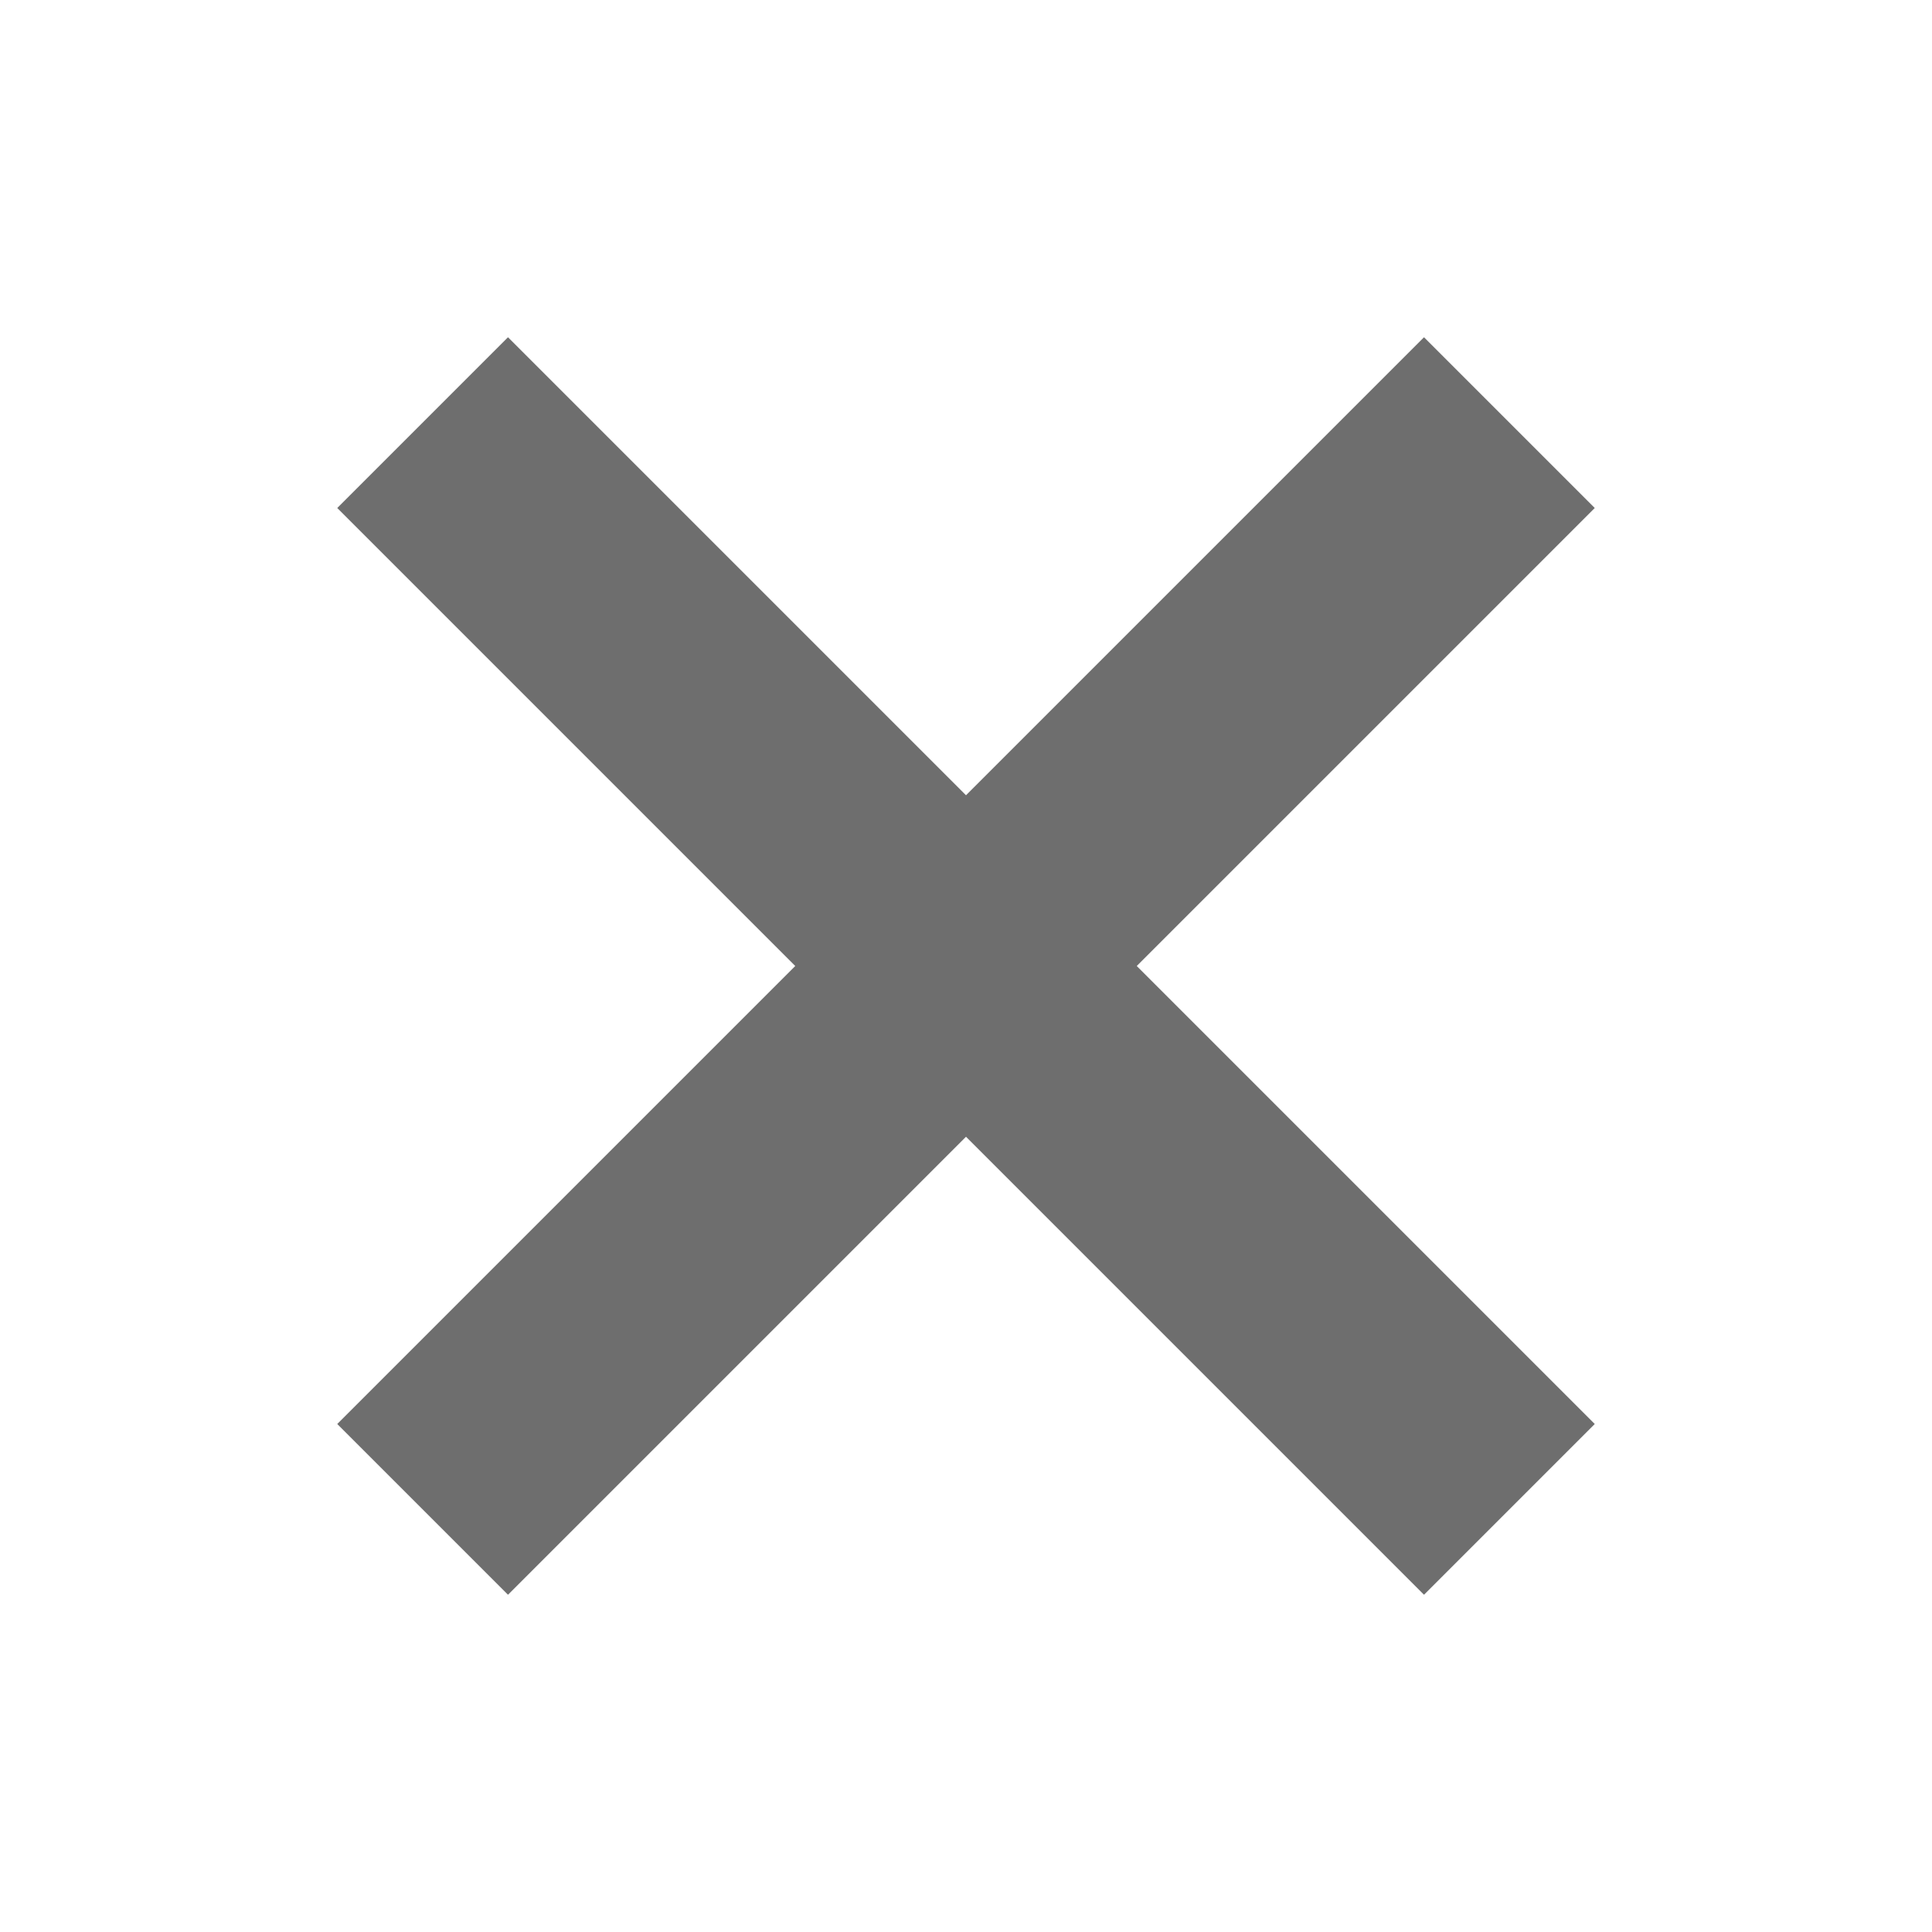
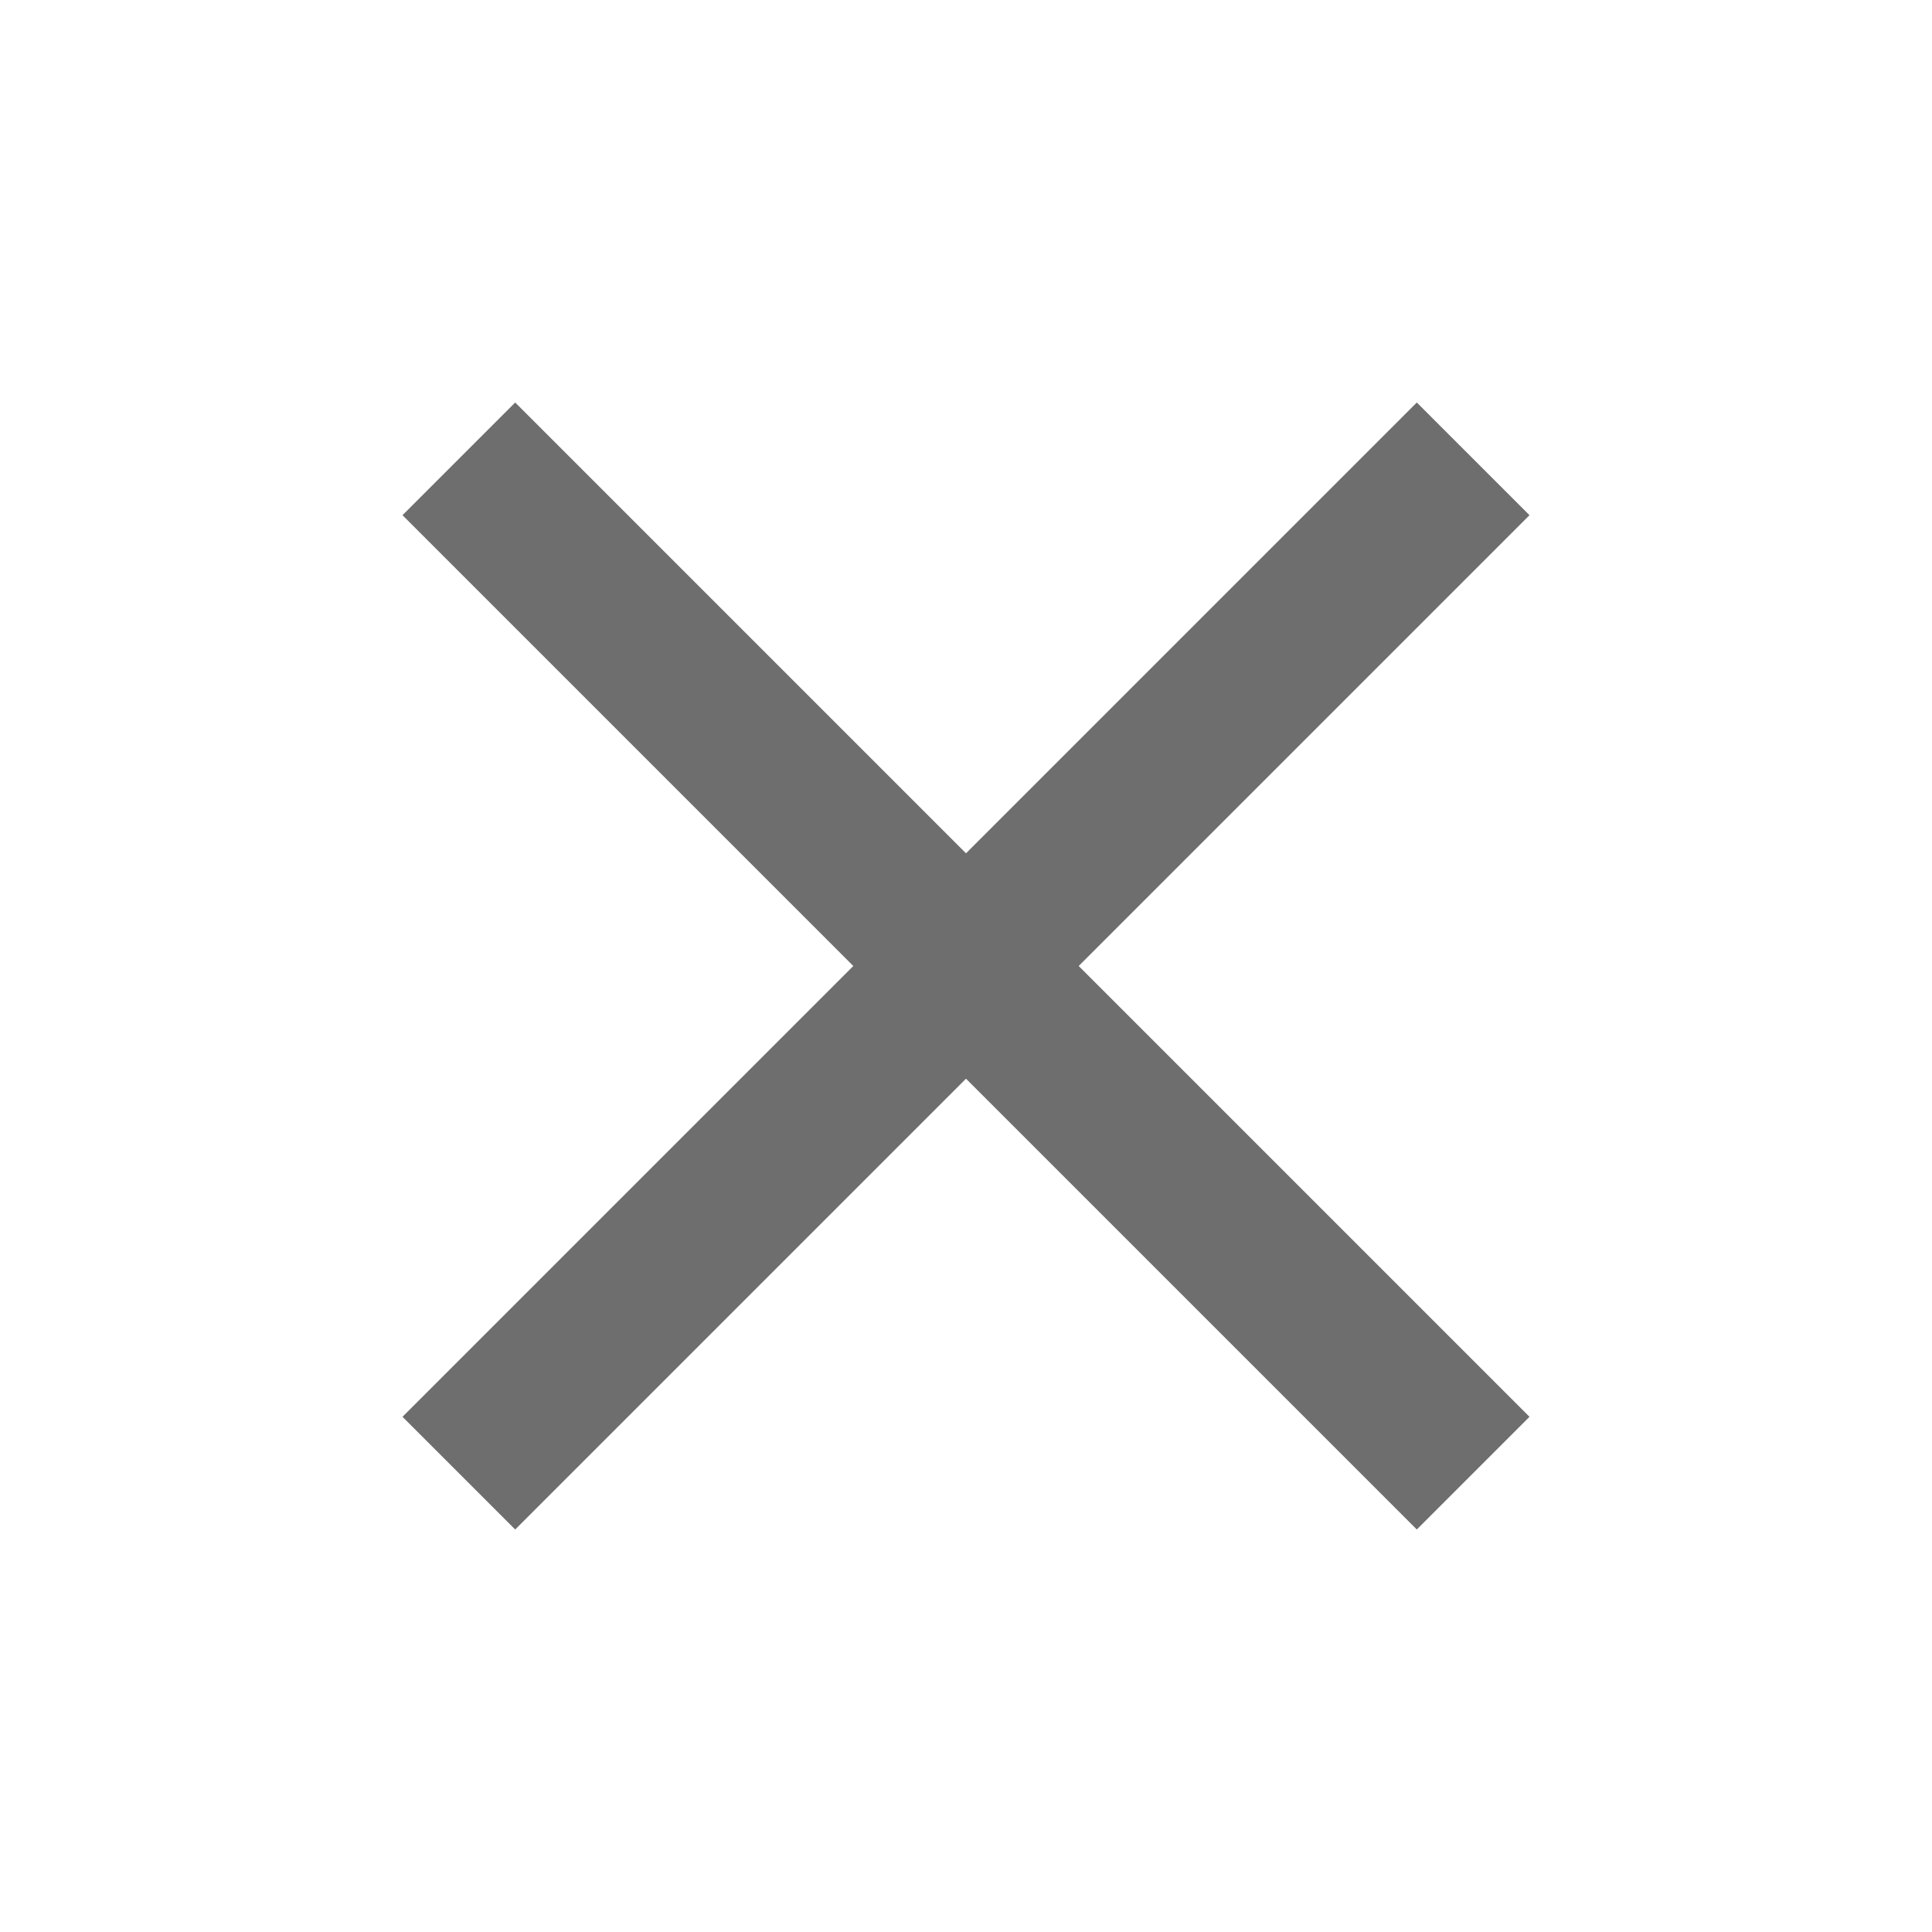
- <svg xmlns="http://www.w3.org/2000/svg" width="16" height="16" viewBox="0 0 16 16" fill="none">
-   <g id="cancel">
-     <g id="Group">
-       <path id="Icon" fill-rule="evenodd" clip-rule="evenodd" d="M8 9.414L4.207 13.207L2.793 11.793L6.586 8L2.793 4.207L4.207 2.793L8 6.586L11.793 2.793L13.207 4.207L9.414 8L13.207 11.793L11.793 13.207L8 9.414Z" fill="#6E6E6E" />
-     </g>
-   </g>
+ <svg xmlns="http://www.w3.org/2000/svg" height="24" viewBox="0 -960 960 960" width="24">
+   <path fill="#6E6E6E" d="m256-200-56-56 224-224-224-224 56-56 224 224 224-224 56 56-224 224 224 224-56 56-224-224-224 224Z" />
</svg>
